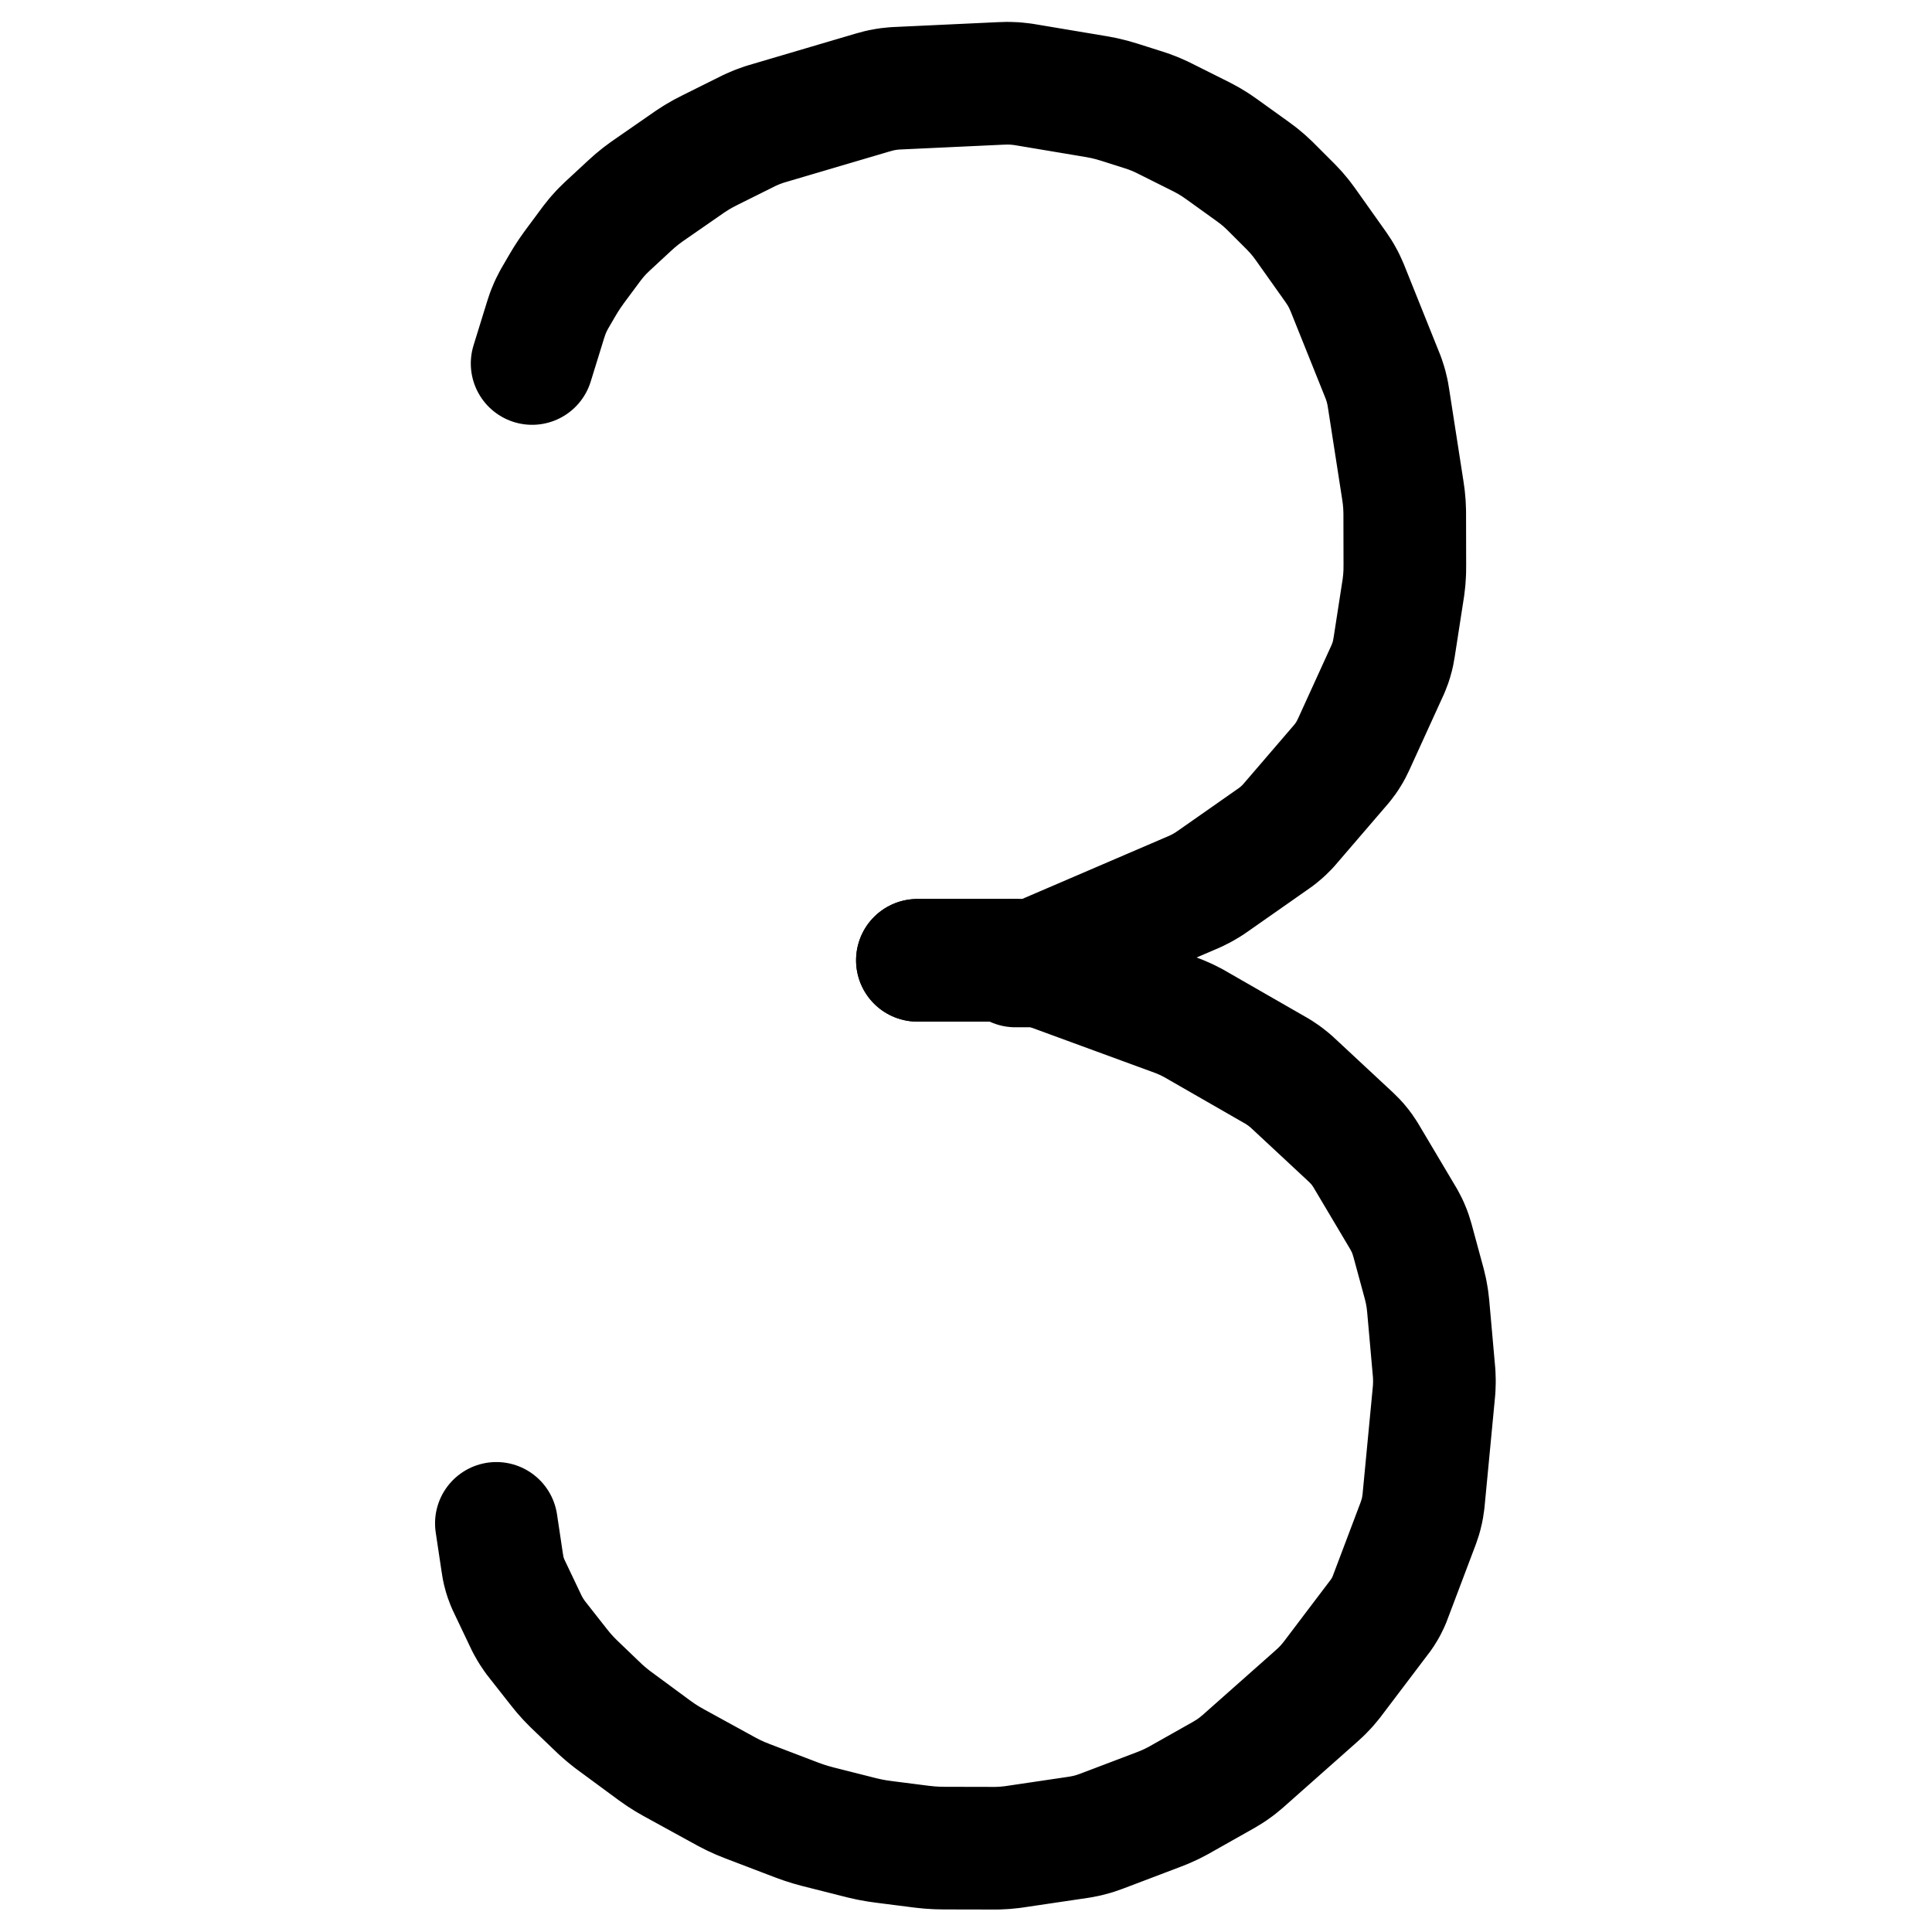
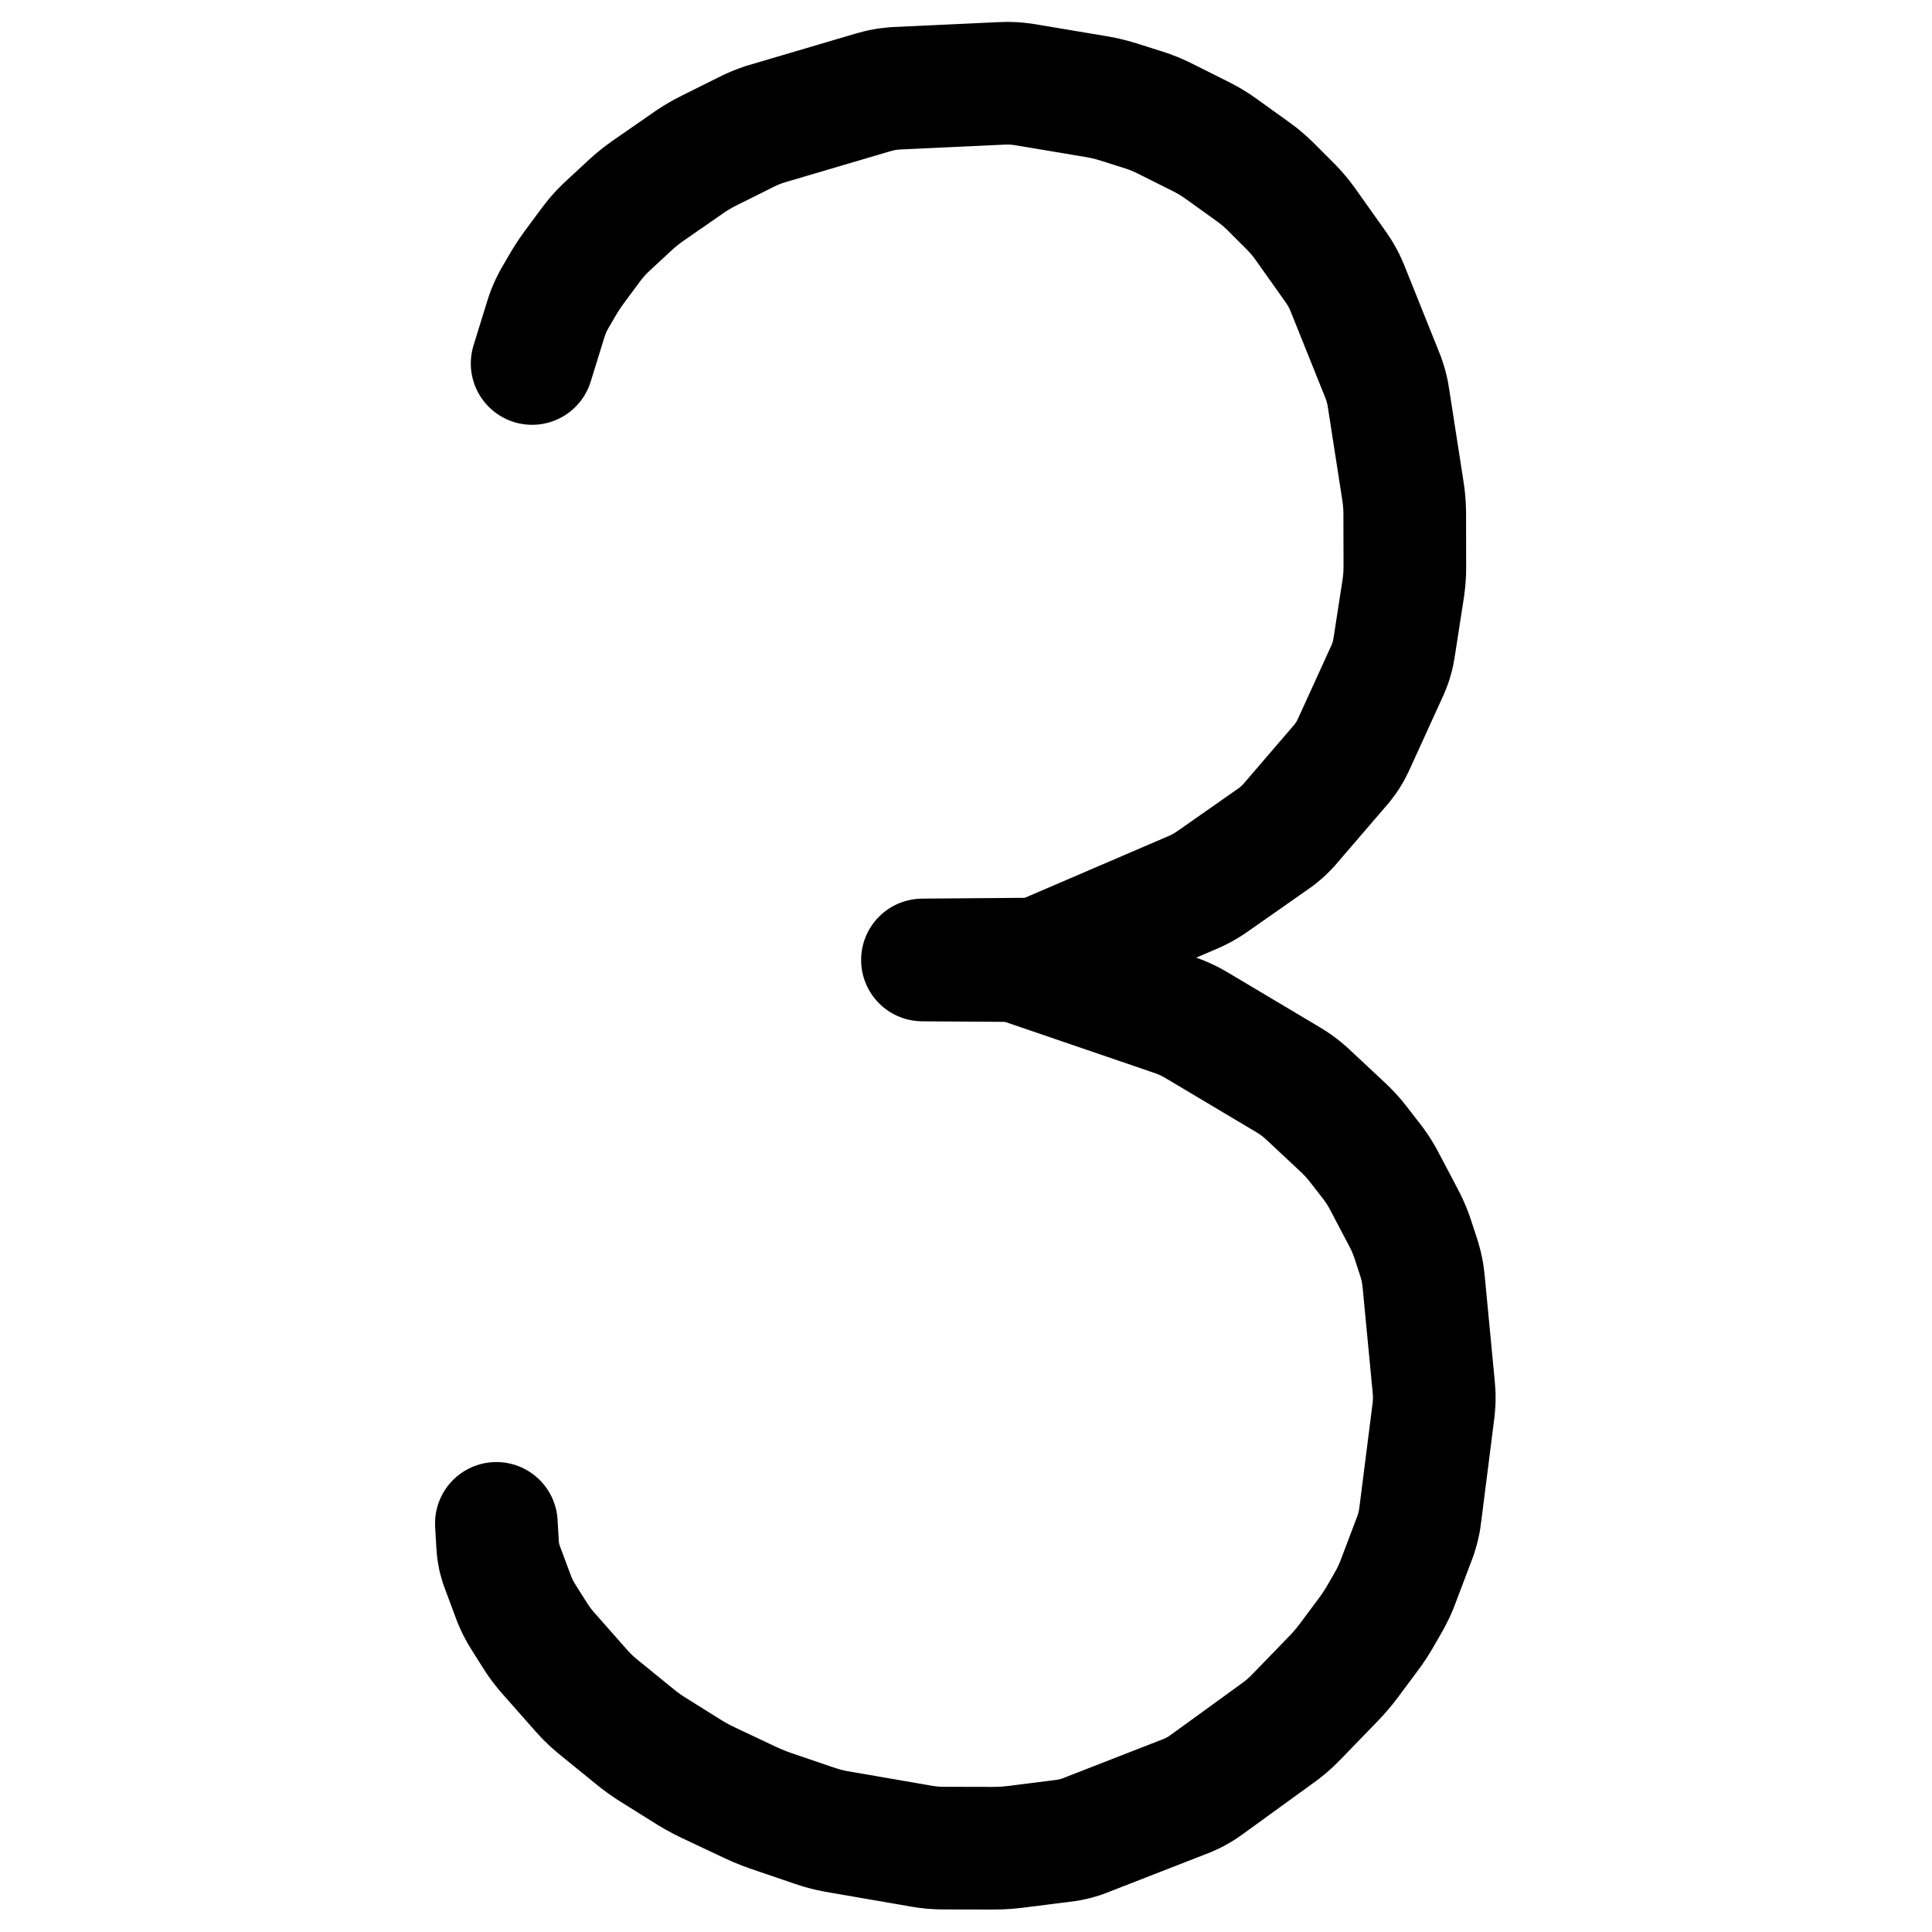
<svg xmlns="http://www.w3.org/2000/svg" width="1024" height="1024" viewBox="0 0 1024 1024" preserveAspectRatio="xMidYMid meet">
  <g id="centerline-shapes">
-     <path id="path-1" d="M546.301 509.889L550.056 511.266L553.812 512.643L557.567 514.020L561.323 515.397L565.078 516.774L568.834 518.151L572.589 519.528L576.345 520.905L580.101 522.282L583.856 523.659L587.612 525.036L591.367 526.413L595.123 527.790L598.878 529.167L602.634 530.544L606.389 531.921L610.145 533.298L613.900 534.675L617.656 536.052L621.411 537.429L625.161 538.819L628.814 540.415L632.372 542.215L635.841 544.207L639.310 546.199L642.778 548.191L646.247 550.183L649.715 552.175L653.184 554.168L656.653 556.160L660.121 558.152L663.590 560.144L667.059 562.136L670.527 564.128L673.996 566.120L677.465 568.112L680.762 570.337L683.878 572.807L686.814 575.521L689.742 578.246L692.669 580.972L695.597 583.698L698.524 586.424L701.452 589.150L704.379 591.875L707.307 594.601L710.234 597.327L713.162 600.053L716.089 602.778L718.902 605.597L721.419 608.653L723.643 611.947L725.686 615.385L727.730 618.824L729.774 622.262L731.818 625.701L733.861 629.139L735.905 632.578L737.949 636.016L739.992 639.455L742.036 642.893L744.080 646.332L745.922 649.856L747.431 653.520L748.609 657.326L749.658 661.186L750.706 665.046L751.754 668.906L752.802 672.767L753.850 676.627L754.899 680.487L755.820 684.370L756.510 688.294L756.969 692.260L757.323 696.244L757.677 700.228L758.031 704.212L758.385 708.197L758.739 712.181L759.093 716.165L759.447 720.150L759.801 724.134L760.155 728.118L760.277 732.102L760.154 736.085L759.787 740.067L759.407 744.048L759.027 748.030L758.647 752.012L758.267 755.994L757.887 759.976L757.507 763.958L757.127 767.940L756.747 771.922L756.367 775.904L755.987 779.886L755.607 783.868L755.227 787.849L754.847 791.831L754.467 795.813L753.888 799.749L752.964 803.605L751.696 807.380L750.282 811.122L748.867 814.863L747.453 818.605L746.039 822.347L744.625 826.088L743.211 829.830L741.796 833.572L740.382 837.313L738.968 841.055L737.554 844.797L736.135 848.536L734.384 852.091L732.298 855.462L729.883 858.651L727.469 861.840L725.054 865.029L722.639 868.217L720.224 871.406L717.809 874.595L715.394 877.784L712.980 880.973L710.565 884.162L708.150 887.350L705.735 890.539L703.179 893.597L700.430 896.477L697.489 899.178L694.495 901.831L691.501 904.484L688.508 907.137L685.514 909.790L682.520 912.443L679.527 915.095L676.533 917.748L673.539 920.401L670.546 923.054L667.552 925.707L664.558 928.360L661.564 931.013L658.571 933.666L655.495 936.203L652.255 938.511L648.853 940.591L645.369 942.556L641.885 944.521L638.401 946.486L634.917 948.452L631.433 950.417L627.949 952.382L624.465 954.347L620.918 956.178L617.285 957.826L613.568 959.292L609.828 960.711L606.088 962.131L602.349 963.550L598.609 964.969L594.869 966.389L591.129 967.808L587.390 969.227L583.650 970.647L579.880 971.951L576.038 972.977L572.123 973.725L568.167 974.311L564.210 974.897L560.253 975.483L556.296 976.068L552.339 976.654L548.382 977.240L544.425 977.826L540.469 978.412L536.512 978.998L532.541 979.394L528.556 979.592L524.557 979.592L520.557 979.583L516.557 979.575L512.557 979.566L508.557 979.558L504.557 979.549L500.557 979.541L496.561 979.459L492.577 979.212L488.603 978.800L484.635 978.294L480.667 977.788L476.699 977.283L472.731 976.777L468.763 976.271L464.805 975.715L460.877 975.001L456.978 974.128L453.100 973.148L449.222 972.168L445.344 971.188L441.466 970.208L437.588 969.228L433.710 968.248L429.854 967.197L426.046 965.996L422.285 964.646L418.548 963.219L414.811 961.792L411.074 960.365L407.338 958.938L403.601 957.511L399.864 956.084L396.127 954.657L392.421 953.165L388.790 951.507L385.237 949.684L381.730 947.760L378.223 945.837L374.715 943.913L371.208 941.990L367.701 940.066L364.194 938.143L360.687 936.220L357.180 934.296L353.714 932.307L350.344 930.169L347.070 927.881L343.849 925.509L340.628 923.137L337.408 920.764L334.187 918.392L330.966 916.020L327.746 913.648L324.525 911.275L321.411 908.777L318.408 906.146L315.516 903.383L312.629 900.614L309.742 897.846L306.855 895.077L303.968 892.309L301.178 889.452L298.527 886.470L296.014 883.362L293.542 880.218L291.070 877.073L288.598 873.928L286.127 870.783L283.657 867.636L281.439 864.334L279.472 860.876L277.753 857.265L276.033 853.653L274.314 850.041L272.595 846.430L270.876 842.818L269.157 839.206L267.770 835.493L266.759 831.665L266.124 827.722L265.532 823.766L264.940 819.810L264.348 815.854L263.756 811.898L263.335 809.085L263.085 807.414" stroke="#000000" stroke-width="65" fill="none" stroke-linecap="round" stroke-linejoin="round" />
+     <path id="path-1" d="M583.234 514.819L579.265 514.319L575.297 513.819L571.328 513.319L567.359 512.818L563.391 512.318L559.422 511.818L555.454 511.318L551.485 510.818L547.517 510.317L543.548 509.817L541.253 509.704L541.543 510.190L544.418 511.274L548.203 512.568L551.987 513.863L555.772 515.157L559.557 516.452L563.342 517.746L567.126 519.041L570.911 520.335L574.696 521.630L578.481 522.924L582.265 524.219L586.050 525.513L589.835 526.808L593.620 528.102L597.404 529.397L601.189 530.691L604.974 531.986L608.759 533.280L612.543 534.575L616.328 535.869L620.113 537.164L623.898 538.458L627.597 539.937L631.180 541.668L634.647 543.649L638.083 545.696L641.520 547.743L644.956 549.790L648.393 551.837L651.829 553.884L655.266 555.931L658.702 557.978L662.139 560.025L665.575 562.073L669.012 564.120L672.448 566.167L675.885 568.214L679.321 570.261L682.758 572.308L686.135 574.434L689.341 576.788L692.375 579.370L695.296 582.103L698.217 584.835L701.139 587.568L704.060 590.300L706.981 593.032L709.902 595.765L712.824 598.497L715.617 601.346L718.253 604.339L720.730 607.475L723.179 610.638L725.627 613.802L728.075 616.965L730.350 620.240L732.429 623.640L734.314 627.166L736.178 630.705L738.041 634.245L739.904 637.784L741.768 641.324L743.631 644.863L745.447 648.423L747.055 652.070L748.457 655.805L749.701 659.607L750.945 663.408L752.189 667.210L753.259 671.048L754.041 674.946L754.535 678.904L754.915 682.886L755.295 686.868L755.675 690.850L756.055 694.832L756.435 698.814L756.815 702.795L757.195 706.777L757.575 710.759L757.955 714.741L758.335 718.723L758.715 722.705L759.096 726.687L759.476 730.669L759.856 734.651L760.167 738.632L760.184 742.608L759.907 746.579L759.403 750.548L758.900 754.516L758.396 758.484L757.893 762.452L757.389 766.420L756.886 770.389L756.382 774.357L755.879 778.325L755.375 782.293L754.872 786.261L754.368 790.230L753.865 794.198L753.361 798.166L752.858 802.134L752.309 806.091L751.456 809.972L750.298 813.777L748.882 817.518L747.465 821.259L746.048 824.999L744.631 828.740L743.214 832.481L741.797 836.221L740.380 839.962L738.791 843.621L737.009 847.189L735.035 850.666L733.041 854.134L731.047 857.601L728.939 860.994L726.699 864.299L724.326 867.518L721.936 870.726L719.546 873.933L717.156 877.141L714.766 880.348L712.310 883.500L709.723 886.540L707.005 889.468L704.222 892.341L701.438 895.213L698.655 898.086L695.872 900.959L693.088 903.832L690.305 906.704L687.521 909.577L684.703 912.410L681.734 915.068L678.613 917.552L675.375 919.901L672.137 922.249L668.900 924.598L665.662 926.947L662.424 929.295L659.186 931.644L655.948 933.992L652.710 936.341L649.472 938.690L646.234 941.038L642.996 943.387L639.759 945.736L636.473 947.996L633.024 949.959L629.412 951.622L625.686 953.076L621.959 954.529L618.232 955.982L614.505 957.435L610.779 958.888L607.052 960.341L603.325 961.794L599.598 963.247L595.872 964.700L592.145 966.153L588.418 967.607L584.692 969.060L580.965 970.513L577.238 971.966L573.511 973.419L569.705 974.560L565.819 975.383L561.852 975.889L557.883 976.390L553.914 976.891L549.946 977.392L545.977 977.893L542.009 978.394L538.040 978.895L534.066 979.298L530.081 979.532L526.085 979.595L522.085 979.587L518.085 979.578L514.085 979.570L510.085 979.561L506.085 979.553L502.085 979.544L498.086 979.523L494.107 979.277L490.147 978.807L486.206 978.126L482.264 977.444L478.323 976.763L474.381 976.081L470.440 975.400L466.498 974.718L462.557 974.037L458.615 973.355L454.674 972.674L450.732 971.992L446.790 971.311L442.849 970.630L438.945 969.801L435.093 968.769L431.293 967.534L427.507 966.242L423.721 964.951L419.935 963.660L416.149 962.369L412.364 961.077L408.578 959.786L404.823 958.418L401.125 956.911L397.482 955.266L393.864 953.559L390.247 951.852L386.629 950.146L383.011 948.439L379.394 946.732L375.776 945.026L372.189 943.263L368.677 941.363L365.241 939.324L361.849 937.203L358.458 935.083L355.066 932.962L351.675 930.841L348.283 928.720L344.892 926.599L341.588 924.356L338.380 921.978L335.268 919.466L332.165 916.943L329.061 914.420L325.958 911.896L322.854 909.373L319.750 906.849L316.647 904.326L313.634 901.708L310.773 898.932L308.065 895.997L305.418 892.998L302.771 889.999L300.125 886.999L297.478 884.000L294.831 881.001L292.184 878.002L289.538 875.003L287.050 871.884L284.734 868.638L282.589 865.263L280.456 861.879L278.323 858.495L276.204 855.105L274.329 851.593L272.700 847.959L271.302 844.212L269.905 840.464L268.507 836.716L267.109 832.968L265.712 829.220L264.637 825.405L263.952 821.507L263.658 817.528L263.432 813.534L263.241 810.163L263.085 807.414" stroke="#000000" stroke-width="65" fill="none" stroke-linecap="round" stroke-linejoin="round" />
    <path id="path-2" d="M282.033 192.658L283.215 188.836L284.396 185.015L285.577 181.193L286.759 177.372L287.940 173.550L289.121 169.728L290.375 165.939L291.906 162.270L293.713 158.723L295.724 155.265L297.735 151.808L299.784 148.375L301.958 145.025L304.256 141.756L306.639 138.544L309.023 135.332L311.407 132.119L313.791 128.907L316.277 125.787L318.947 122.832L321.801 120.041L324.735 117.323L327.669 114.604L330.604 111.886L333.538 109.167L336.509 106.495L339.598 103.968L342.804 101.588L346.091 99.309L349.378 97.029L352.664 94.750L355.951 92.470L359.238 90.191L362.525 87.911L365.812 85.631L369.166 83.466L372.618 81.465L376.168 79.629L379.748 77.845L383.328 76.062L386.908 74.278L390.488 72.494L394.069 70.710L397.649 68.926L401.312 67.353L405.060 65.997L408.894 64.859L412.731 63.727L416.567 62.595L420.404 61.463L424.240 60.331L428.077 59.199L431.913 58.067L435.750 56.935L439.586 55.803L443.423 54.671L447.259 53.539L451.096 52.407L454.932 51.275L458.769 50.143L462.605 49.011L466.457 47.969L470.362 47.243L474.319 46.831L478.315 46.645L482.311 46.458L486.306 46.272L490.302 46.085L494.298 45.899L498.293 45.712L502.289 45.526L506.285 45.339L510.280 45.153L514.276 44.966L518.272 44.780L522.267 44.593L526.263 44.407L530.258 44.220L534.250 44.098L538.225 44.258L542.183 44.701L546.128 45.362L550.073 46.023L554.018 46.684L557.963 47.345L561.908 48.006L565.853 48.667L569.798 49.328L573.743 49.989L577.688 50.650L581.633 51.311L585.552 52.080L589.427 53.033L593.258 54.168L597.070 55.377L600.883 56.587L604.696 57.796L608.500 59.028L612.225 60.453L615.872 62.072L619.449 63.862L623.026 65.651L626.603 67.441L630.180 69.231L633.758 71.021L637.335 72.811L640.840 74.720L644.235 76.812L647.520 79.084L650.768 81.419L654.017 83.753L657.265 86.087L660.513 88.422L663.761 90.756L666.966 93.141L670.031 95.691L672.957 98.406L675.785 101.234L678.613 104.063L681.442 106.891L684.270 109.719L687.000 112.631L689.558 115.688L691.944 118.890L694.258 122.152L696.572 125.415L698.886 128.678L701.201 131.940L703.515 135.203L705.829 138.466L708.143 141.728L710.341 145.054L712.263 148.530L713.912 152.156L715.401 155.868L716.891 159.581L718.381 163.293L719.871 167.005L721.361 170.717L722.850 174.430L724.340 178.142L725.830 181.854L727.320 185.566L728.809 189.278L730.299 192.991L731.789 196.703L733.279 200.415L734.507 204.199L735.444 208.063L736.089 212.007L736.703 215.960L737.318 219.912L737.932 223.865L738.546 227.817L739.160 231.770L739.774 235.723L740.388 239.675L741.003 243.628L741.617 247.580L742.231 251.533L742.845 255.485L743.459 259.438L744.021 263.395L744.380 267.367L744.538 271.355L744.546 275.355L744.554 279.355L744.562 283.355L744.570 287.355L744.578 291.355L744.586 295.355L744.595 299.355L744.552 303.352L744.304 307.332L743.848 311.297L743.236 315.250L742.623 319.203L742.011 323.155L741.399 327.108L740.786 331.061L740.174 335.014L739.562 338.967L738.950 342.920L738.240 346.843L737.182 350.663L735.774 354.378L734.114 358.017L732.455 361.657L730.795 365.296L729.136 368.936L727.476 372.575L725.817 376.215L724.158 379.854L722.498 383.494L720.839 387.133L719.179 390.773L717.520 394.412L715.763 397.990L713.690 401.365L711.302 404.538L708.694 407.572L706.087 410.606L703.480 413.639L700.873 416.673L698.266 419.707L695.659 422.740L693.052 425.774L690.445 428.807L687.837 431.841L685.230 434.875L682.623 437.908L679.801 440.705L676.756 443.255L673.488 445.559L670.212 447.854L666.936 450.149L663.660 452.444L660.384 454.739L657.108 457.034L653.831 459.329L650.555 461.624L647.279 463.919L644.003 466.214L640.716 468.490L637.297 470.527L633.744 472.326L630.069 473.904L626.393 475.483L622.718 477.062L619.043 478.641L615.368 480.220L611.692 481.798L608.017 483.377L604.342 484.956L600.667 486.535L596.991 488.114L593.316 489.693L589.641 491.271L585.966 492.850L582.291 494.429L578.615 496.008L574.940 497.587L571.265 499.165L567.590 500.744L563.914 502.323L560.239 503.902L556.564 505.481L552.889 507.059L549.468 508.529L546.301 509.889" stroke="#000000" stroke-width="65" fill="none" stroke-linecap="round" stroke-linejoin="round" />
-     <path id="path-3" d="M486.239 508.974L490.239 508.974L494.239 508.974L498.239 508.974L502.239 508.974L506.239 508.974L510.239 508.974L514.239 508.974L518.239 508.974L522.239 508.974L526.239 508.974L530.239 508.974L534.220 508.974L538.181 508.974" stroke="#000000" stroke-width="65" fill="none" stroke-linecap="round" stroke-linejoin="round" />
-     <path id="path-4" d="M538.181 509.141L542.180 509.049L546.179 508.958L550.178 508.866L554.177 508.775L558.176 508.683L562.175 508.591L566.174 508.500L570.173 508.408L574.172 508.317L578.171 508.225L582.170 508.134L585.224 508.972L586.894 511.174L587.447 514.599L588.559 517.068L590.406 517.087L590.988 515.088L589.573 512.324L587.221 509.401L586.999 506.934L589.147 505.106L592.868 504.370L596.081 502.943L596.683 501.365L594.837 500.178L591.525 501.038L588.610 503.224L586.478 506.340L585.615 509.432L586.589 510.592L587.381 510.005L586.597 508.097L584.797 508.463L583.453 510.768L583.308 513.450L583.234 514.819" stroke="#000000" stroke-width="65" fill="none" stroke-linecap="round" stroke-linejoin="round" />
-     <path id="path-5" d="M546.301 509.515L542.301 509.515L539.594 509.515L538.181 509.515" stroke="#000000" stroke-width="65" fill="none" stroke-linecap="round" stroke-linejoin="round" />
-     <path id="path-6" d="M486.239 508.974L490.239 508.974L494.239 508.974L498.239 508.974L502.239 508.974L506.239 508.974L510.239 508.974L514.239 508.974L518.239 508.974L522.239 508.974L526.239 508.974L530.239 508.974L534.220 508.974L538.181 508.974" stroke="#000000" stroke-width="65" fill="none" stroke-linecap="round" stroke-linejoin="round" />
-     <path id="path-7" d="M583.234 511.980L579.234 511.980L575.234 511.980L571.234 511.980L567.234 511.980L563.234 511.980L559.234 511.980L555.234 511.980L551.234 511.980L547.234 511.980L543.234 511.980L540.216 511.980L538.181 511.980" stroke="#000000" stroke-width="65" fill="none" stroke-linecap="round" stroke-linejoin="round" />
+     <path id="path-3" d="M583.234 514.819L583.450 510.825L584.777 508.494L586.591 508.096L587.390 509.972L586.620 510.583L585.619 509.451L586.456 506.387L588.572 503.266L591.481 501.061L594.787 500.182L596.665 501.352L596.100 502.933L592.925 504.362L589.182 505.082L587.001 506.901L587.189 509.359L589.528 512.289L590.968 515.049L590.417 517.069L588.584 517.082L587.461 514.648L586.911 511.205L585.261 508.958L582.226 508.054L578.226 508.085L574.226 508.117L570.226 508.148L566.226 508.179L562.226 508.211L558.226 508.242L554.226 508.274L550.227 508.305L546.227 508.336L542.227 508.368L538.227 508.399L534.227 508.430L530.227 508.462L526.227 508.493L522.227 508.525L518.228 508.556L514.228 508.587L510.228 508.619L506.228 508.650L502.228 508.681L498.228 508.713L494.228 508.744L490.235 508.776L488.909 508.805L490.249 508.833L494.249 508.858L498.249 508.884L502.248 508.910L506.248 508.935L510.248 508.961L514.248 508.987L518.248 509.013L522.248 509.038L526.248 509.064L530.248 509.090L534.226 509.115L538.181 509.141" stroke="#000000" stroke-width="65" fill="none" stroke-linecap="round" stroke-linejoin="round" />
  </g>
</svg>
